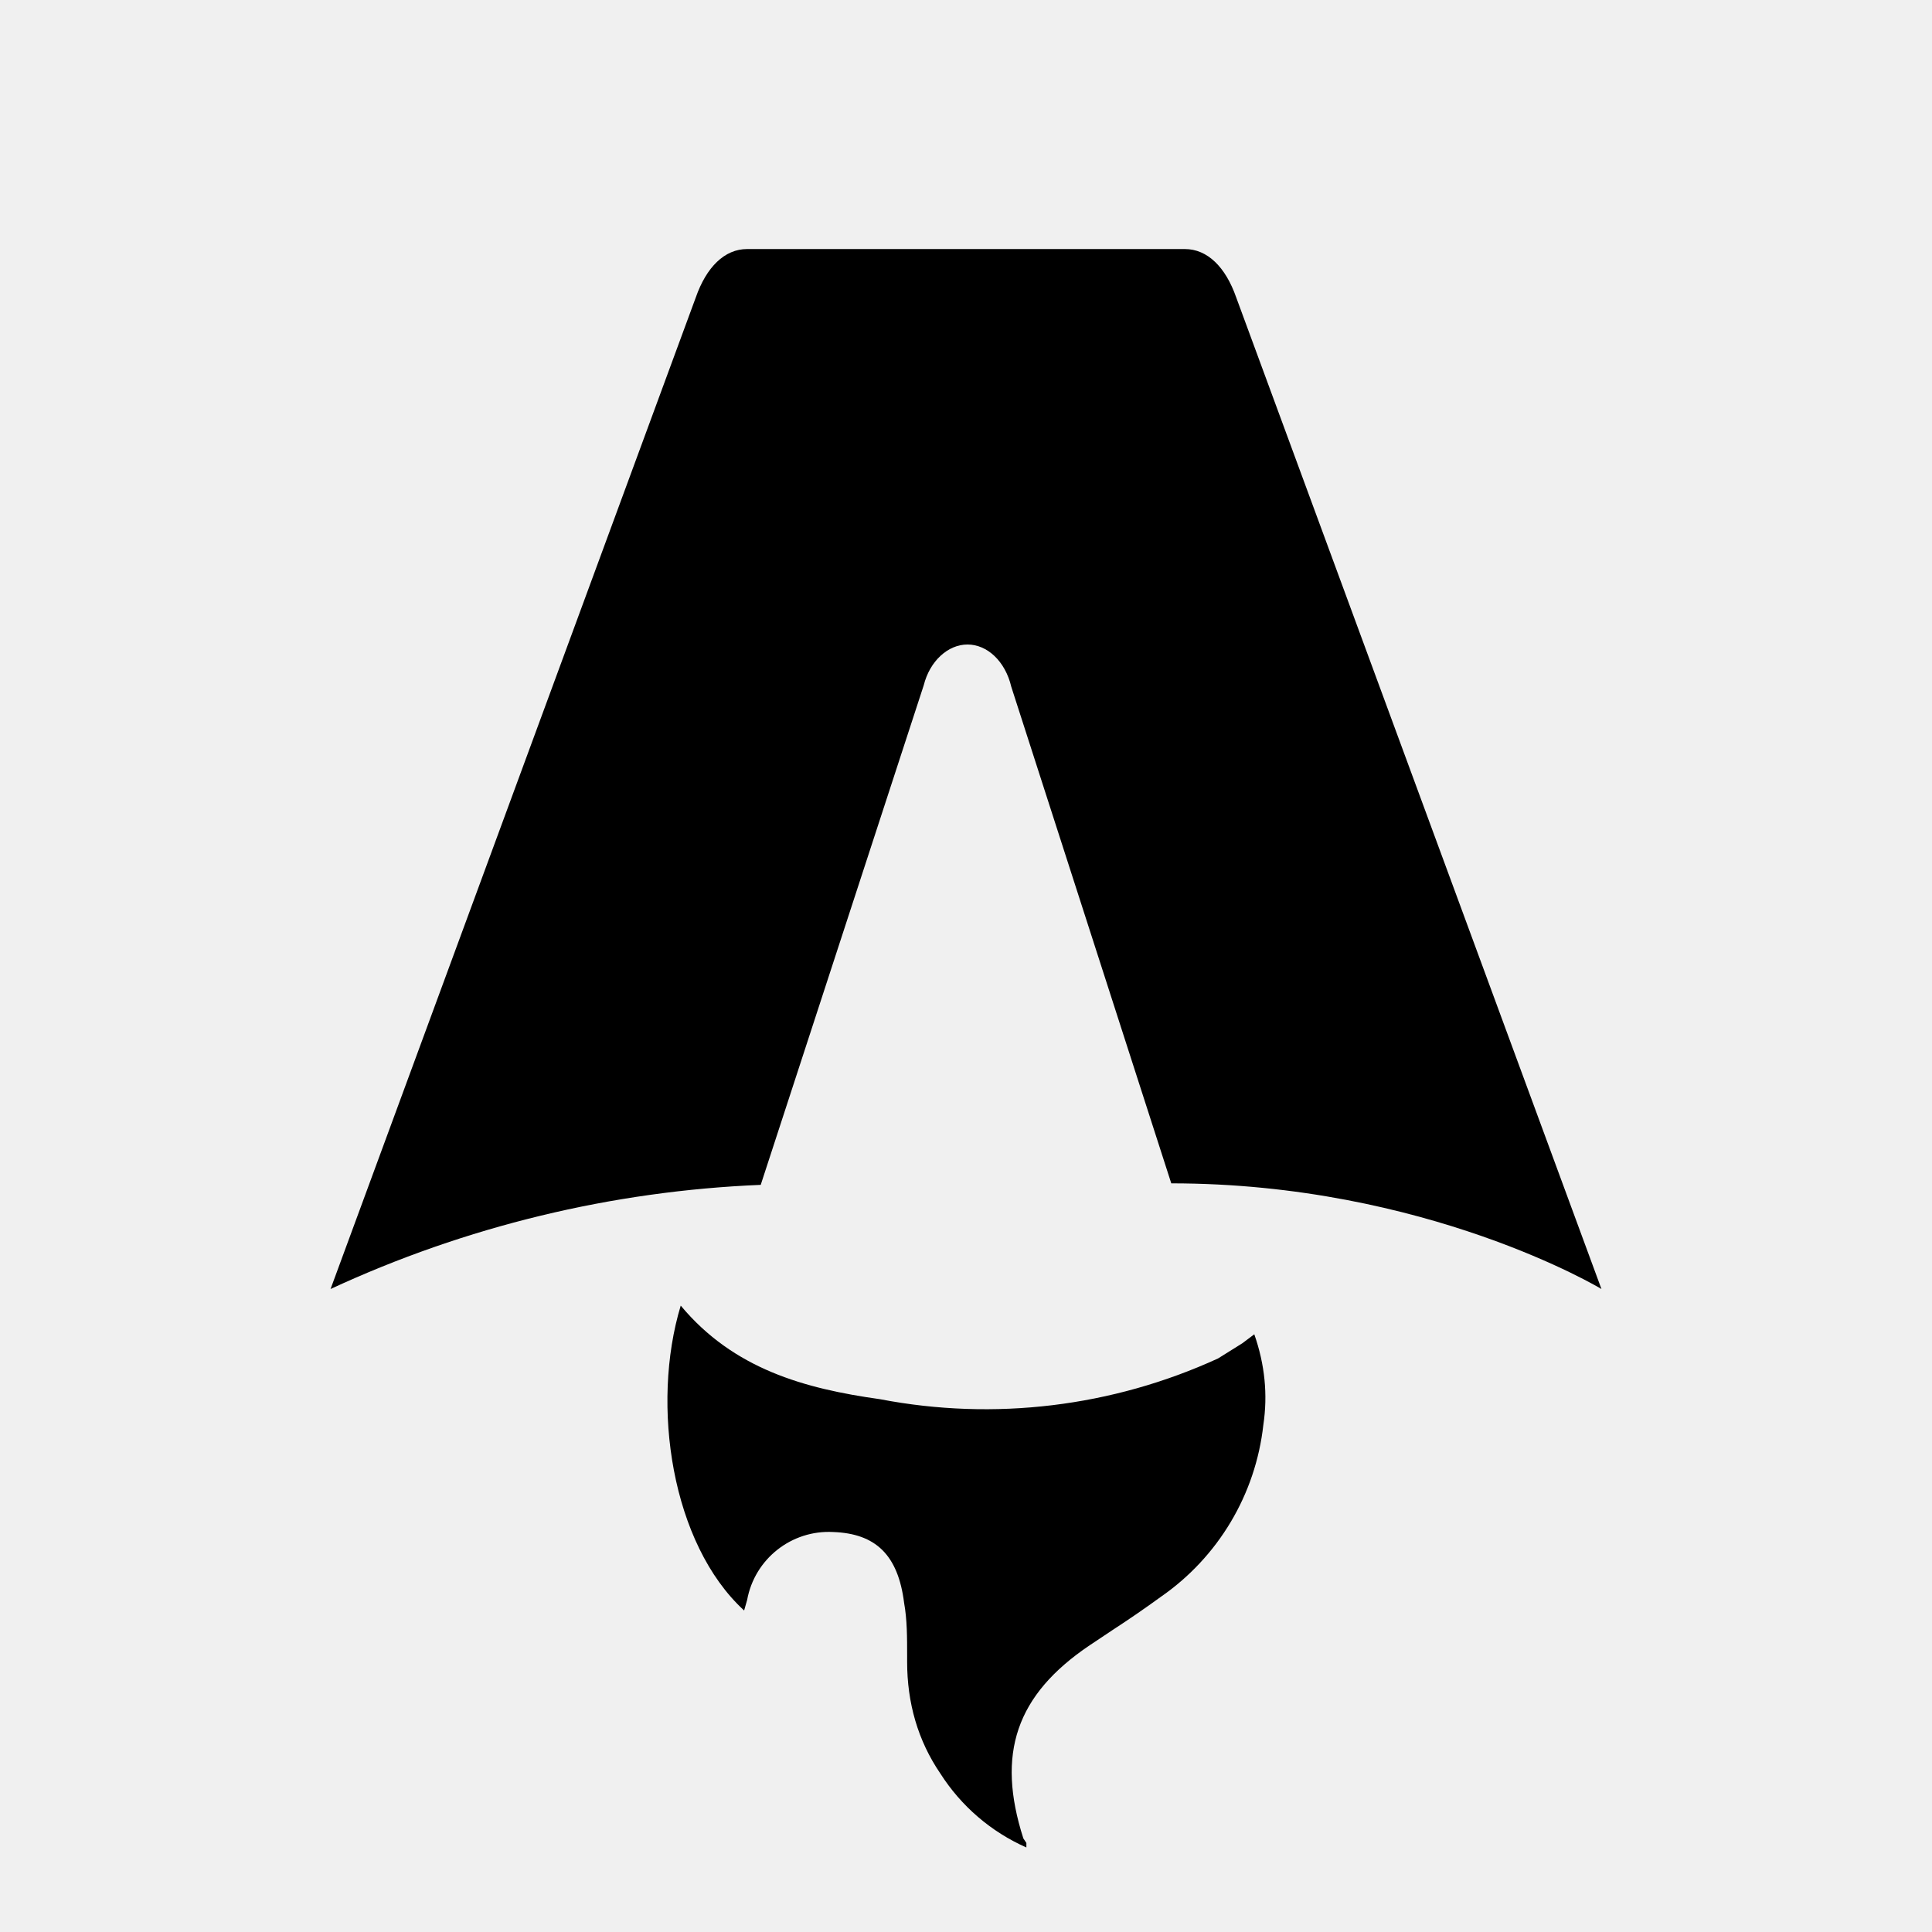
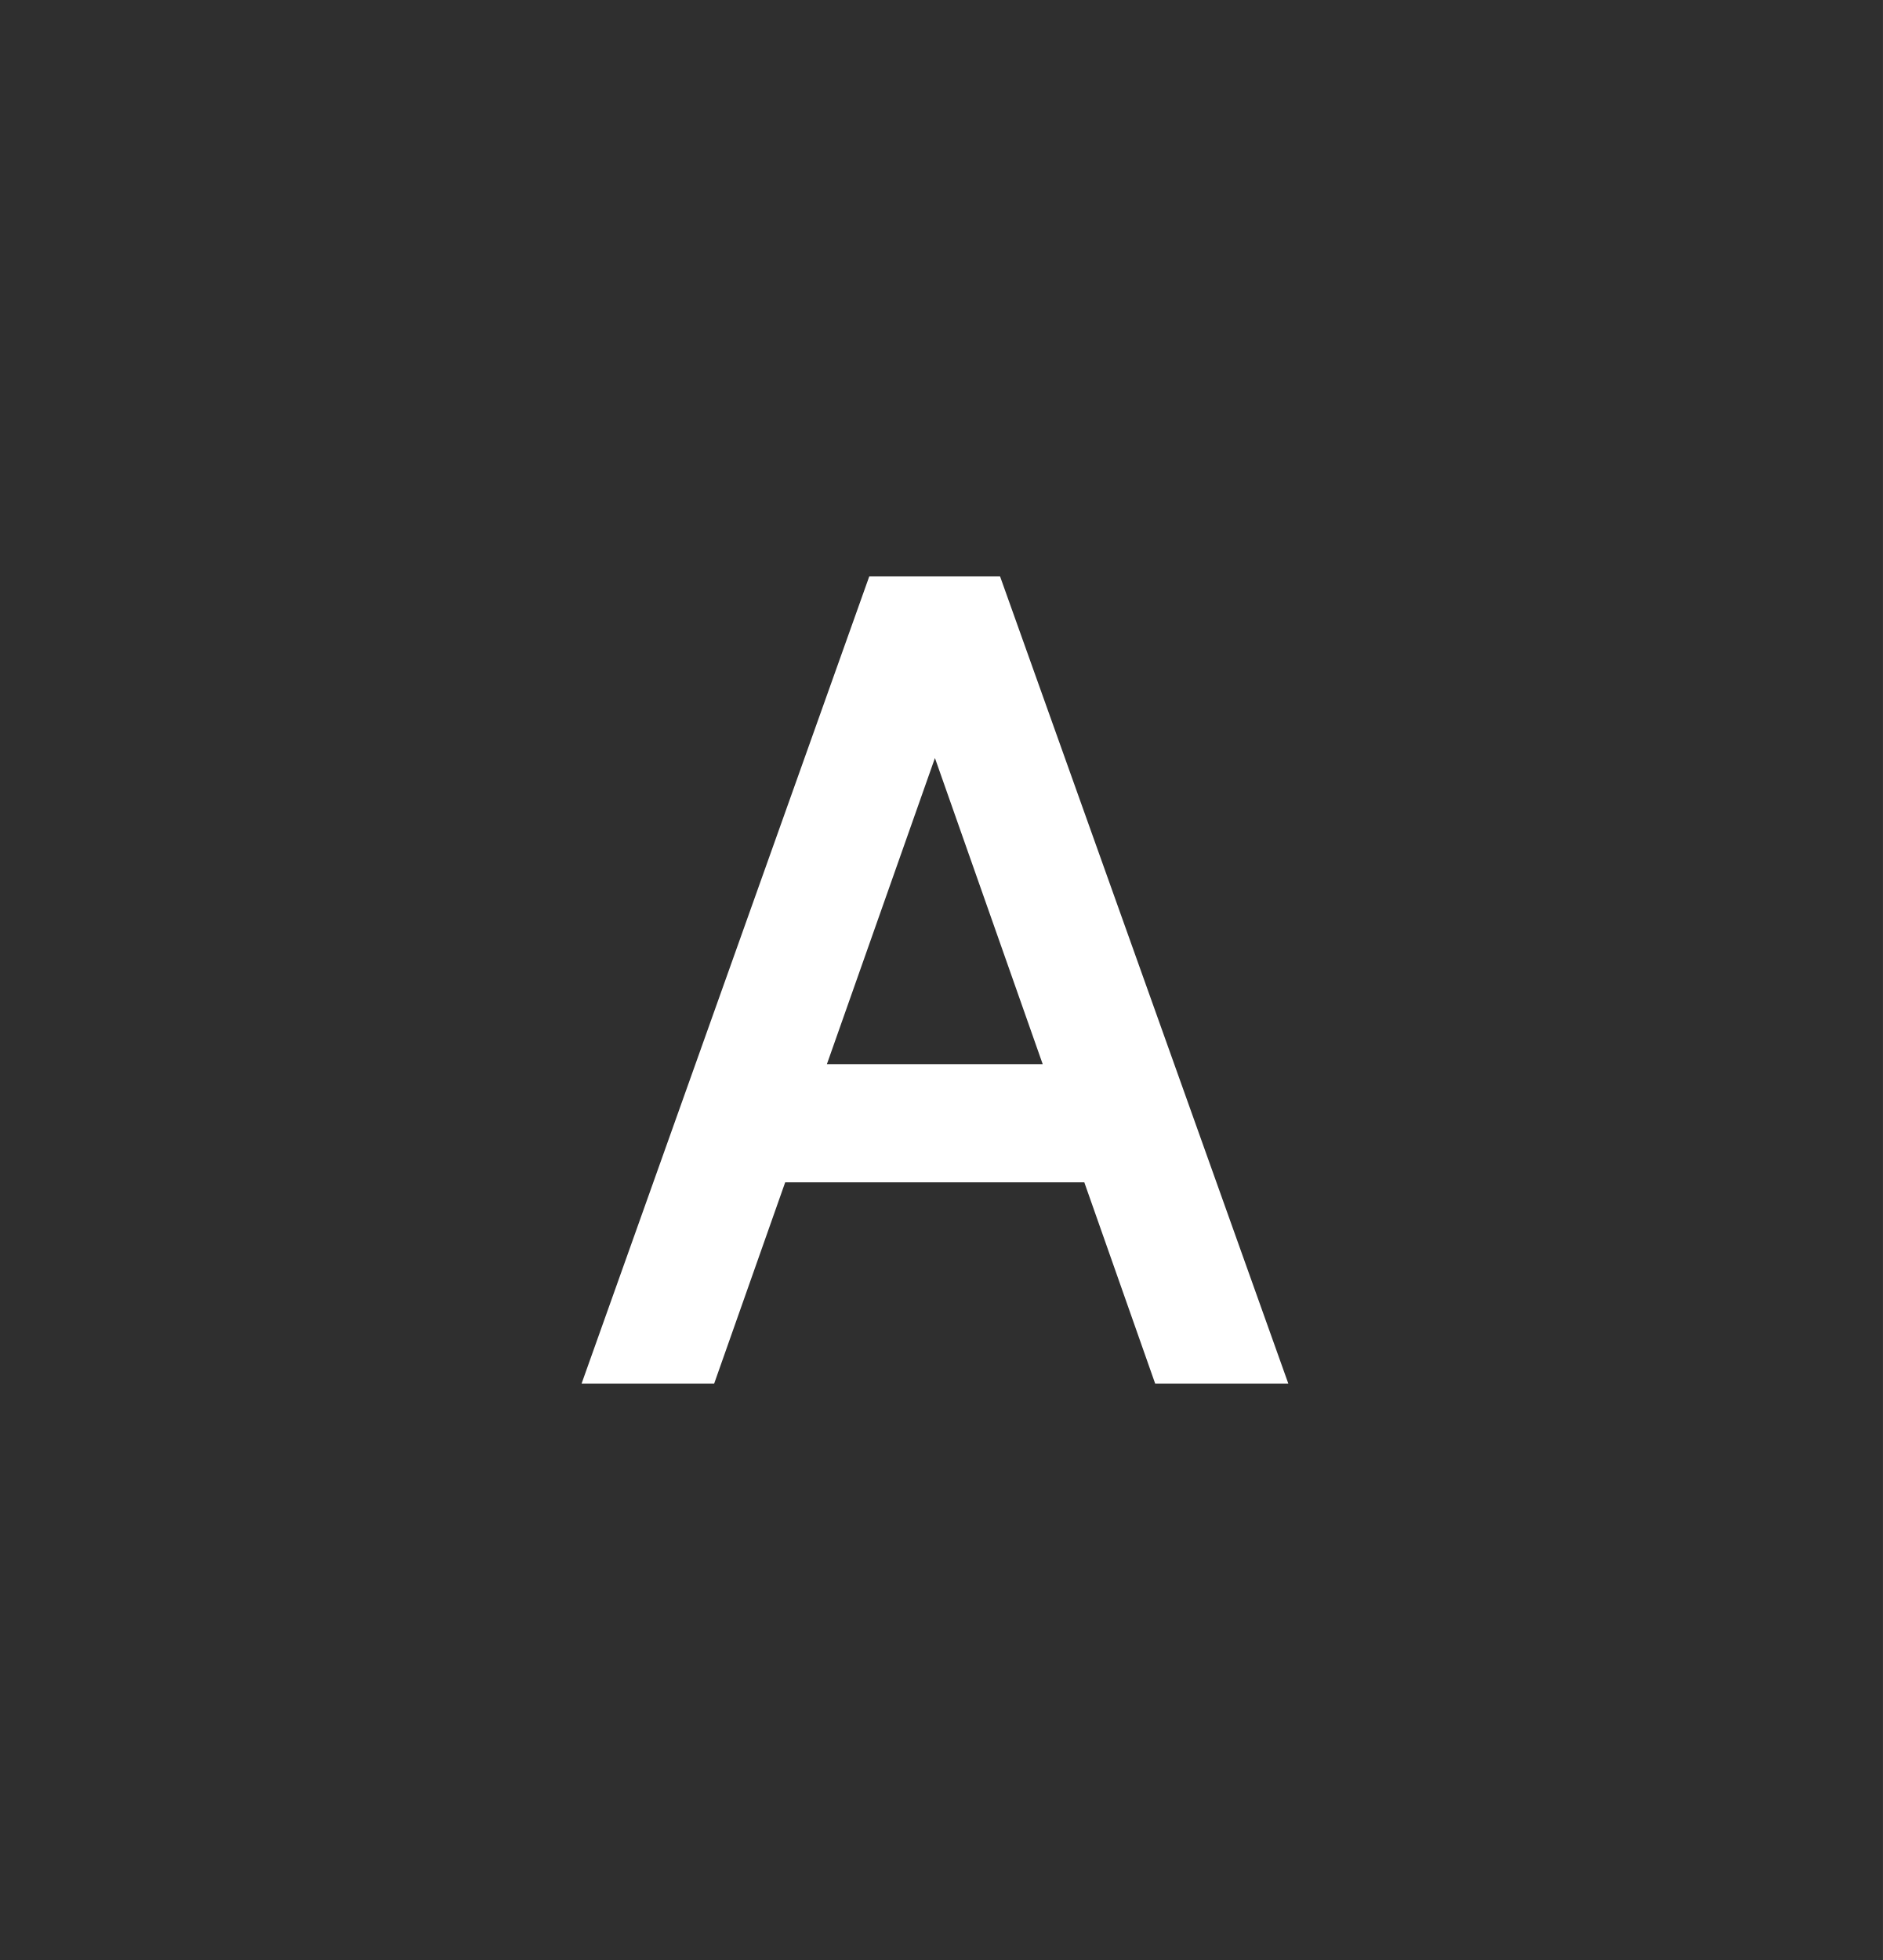
- <svg xmlns="http://www.w3.org/2000/svg" fill="none" viewBox="0 0 128 128">
-   <path d="M50.4 78.5a75.1 75.1 0 0 0-28.5 6.9l24.2-65.7c.7-2 1.9-3.2 3.4-3.2h29c1.5 0 2.7 1.2 3.4 3.2l24.2 65.7s-11.6-7-28.5-7L67 45.5c-.4-1.7-1.6-2.8-2.9-2.8-1.3 0-2.5 1.1-2.9 2.7L50.4 78.5Zm-1.1 28.2Zm-4.2-20.2c-2 6.6-.6 15.8 4.2 20.2a17.5 17.5 0 0 1 .2-.7 5.5 5.5 0 0 1 5.7-4.5c2.8.1 4.3 1.5 4.7 4.7.2 1.1.2 2.3.2 3.5v.4c0 2.7.7 5.2 2.2 7.4a13 13 0 0 0 5.7 4.9v-.3l-.2-.3c-1.8-5.6-.5-9.5 4.4-12.8l1.5-1a73 73 0 0 0 3.2-2.2 16 16 0 0 0 6.8-11.4c.3-2 .1-4-.6-6l-.8.6-1.6 1a37 37 0 0 1-22.4 2.7c-5-.7-9.7-2-13.2-6.2Z" />
-   <style>
-         path { fill: #000; }
-         @media (prefers-color-scheme: dark) {
-             path { fill: #FFF; }
-         }
-     </style>
+ <svg xmlns="http://www.w3.org/2000/svg" width="49" height="51" viewBox="0 0 49 51" fill="none">
+   <rect width="49" height="51" fill="#2F2F2F" />
+   <path d="M28.755 30.765H19.89V27.69H28.755V30.765ZM23.865 18.405H24.795L18.585 36H15.135L22.62 15H26.025L33.525 36H30.06L23.865 18.405Z" fill="white" />
</svg>
